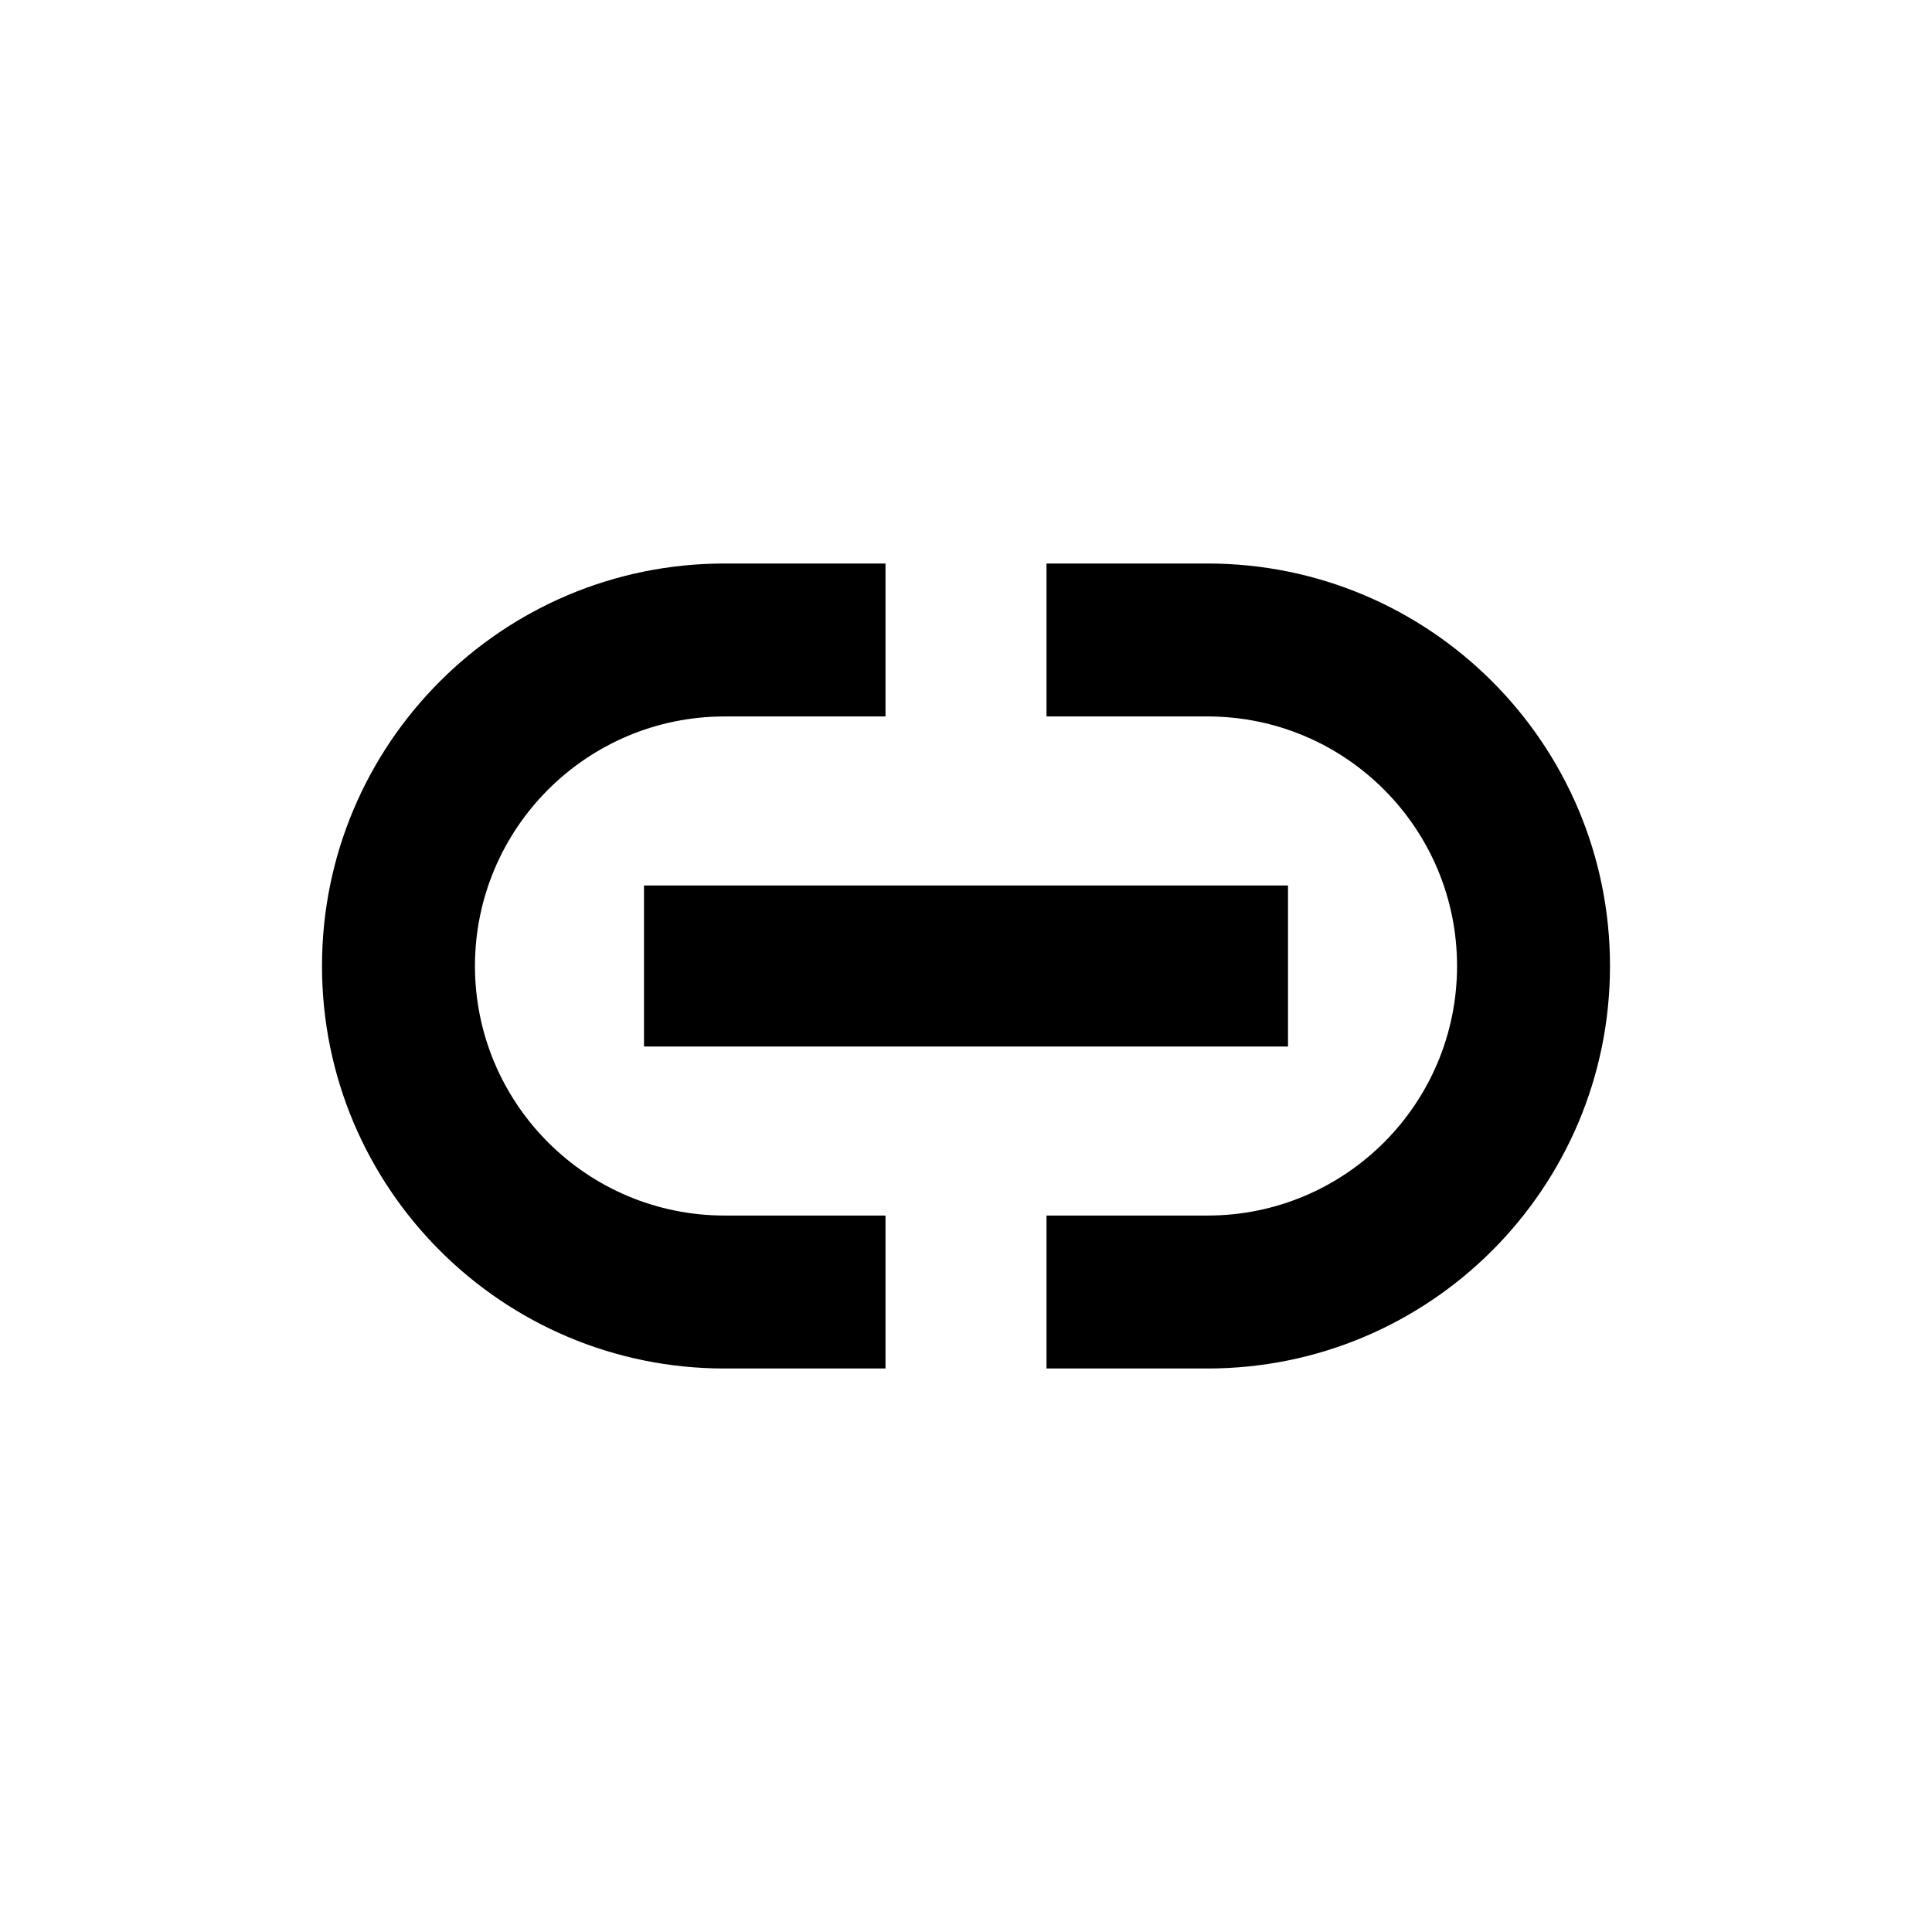
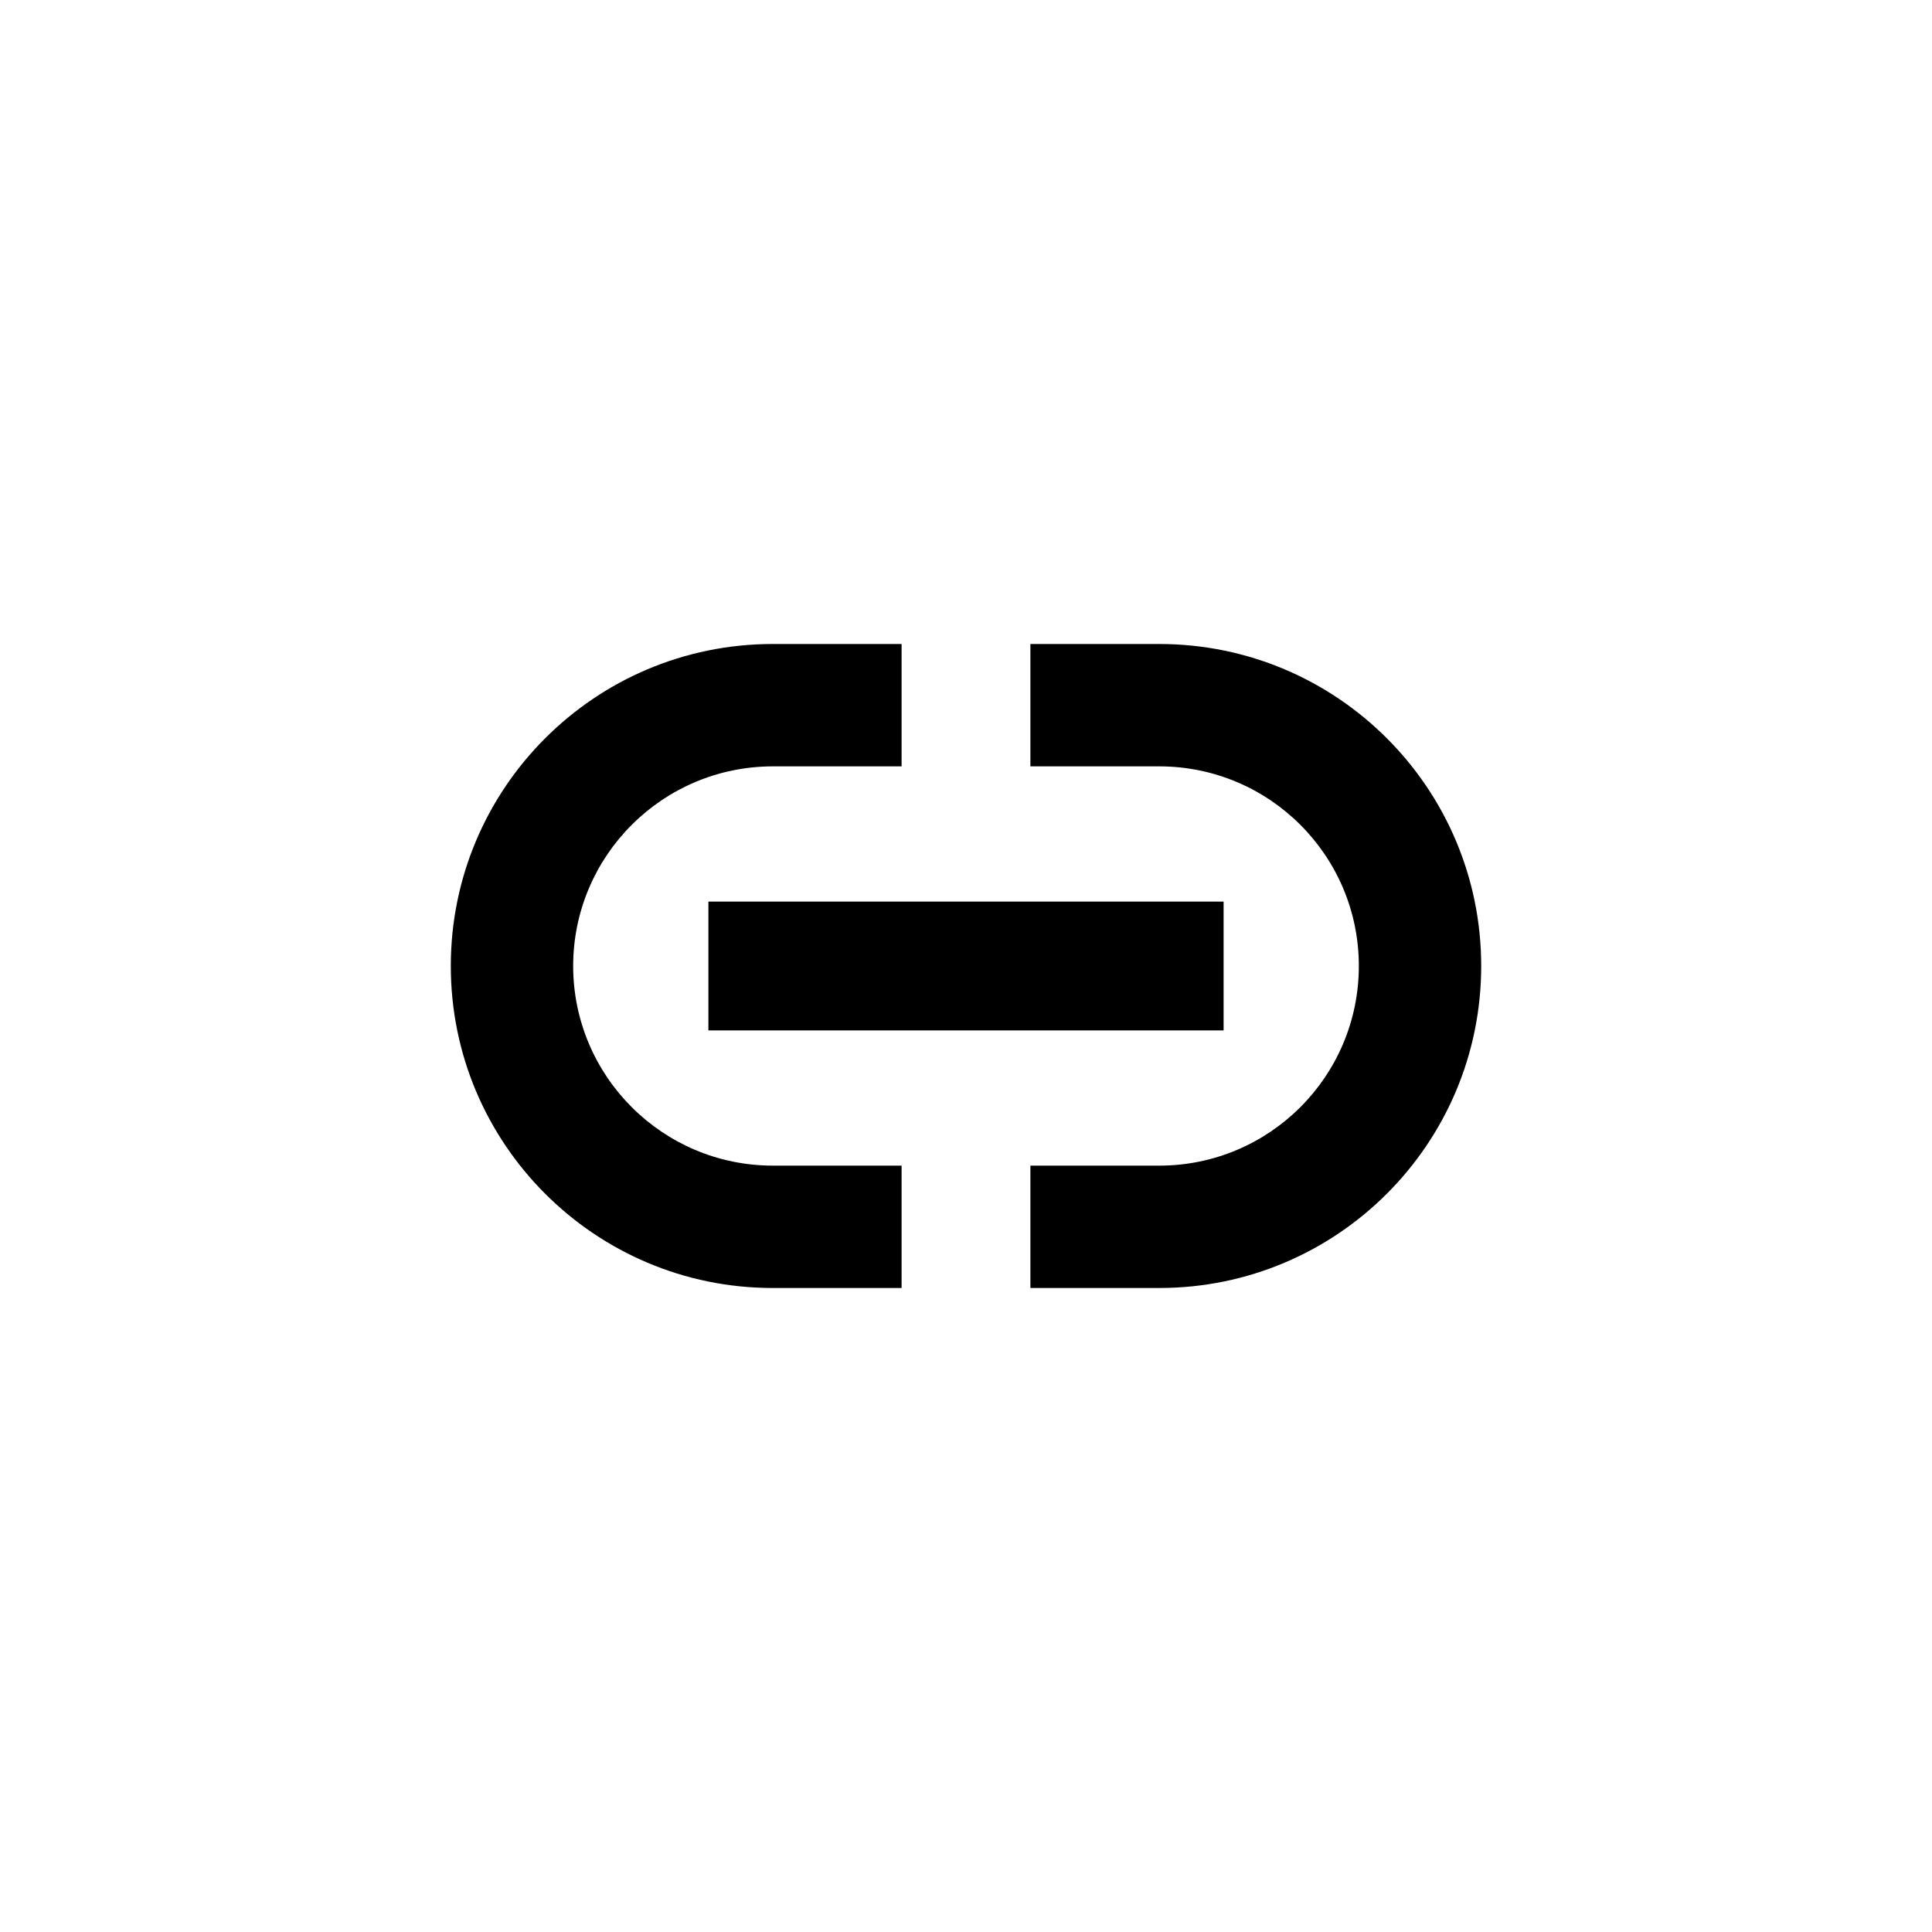
- <svg xmlns="http://www.w3.org/2000/svg" viewBox="0 0 24 24">
-   <path d="M5.9,12A3.103,3.103,0,0,1,9,8.9h2V7H9A5,5,0,0,0,9,17h2V15.1H9A3.103,3.103,0,0,1,5.9,12ZM8,13h8V11H8Zm7-6H13V8.9h2a3.1,3.1,0,1,1,0,6.2H13V17h2A5,5,0,0,0,15,7Z" stroke="transparent" />
+ <svg xmlns="http://www.w3.org/2000/svg" viewBox="0 0 30 30">
+   <path d="M8.9,15A3.103,3.103,0,0,1,12,11.9h2V10H12a5,5,0,0,0,0,10h2V18.1H12A3.103,3.103,0,0,1,8.9,15ZM11,16h8V14H11Zm7-6H16v1.9h2a3.1,3.1,0,1,1,0,6.2H16V20h2a5,5,0,0,0,0-10Z" stroke="transparent" fill-rule="evenodd" />
</svg>
